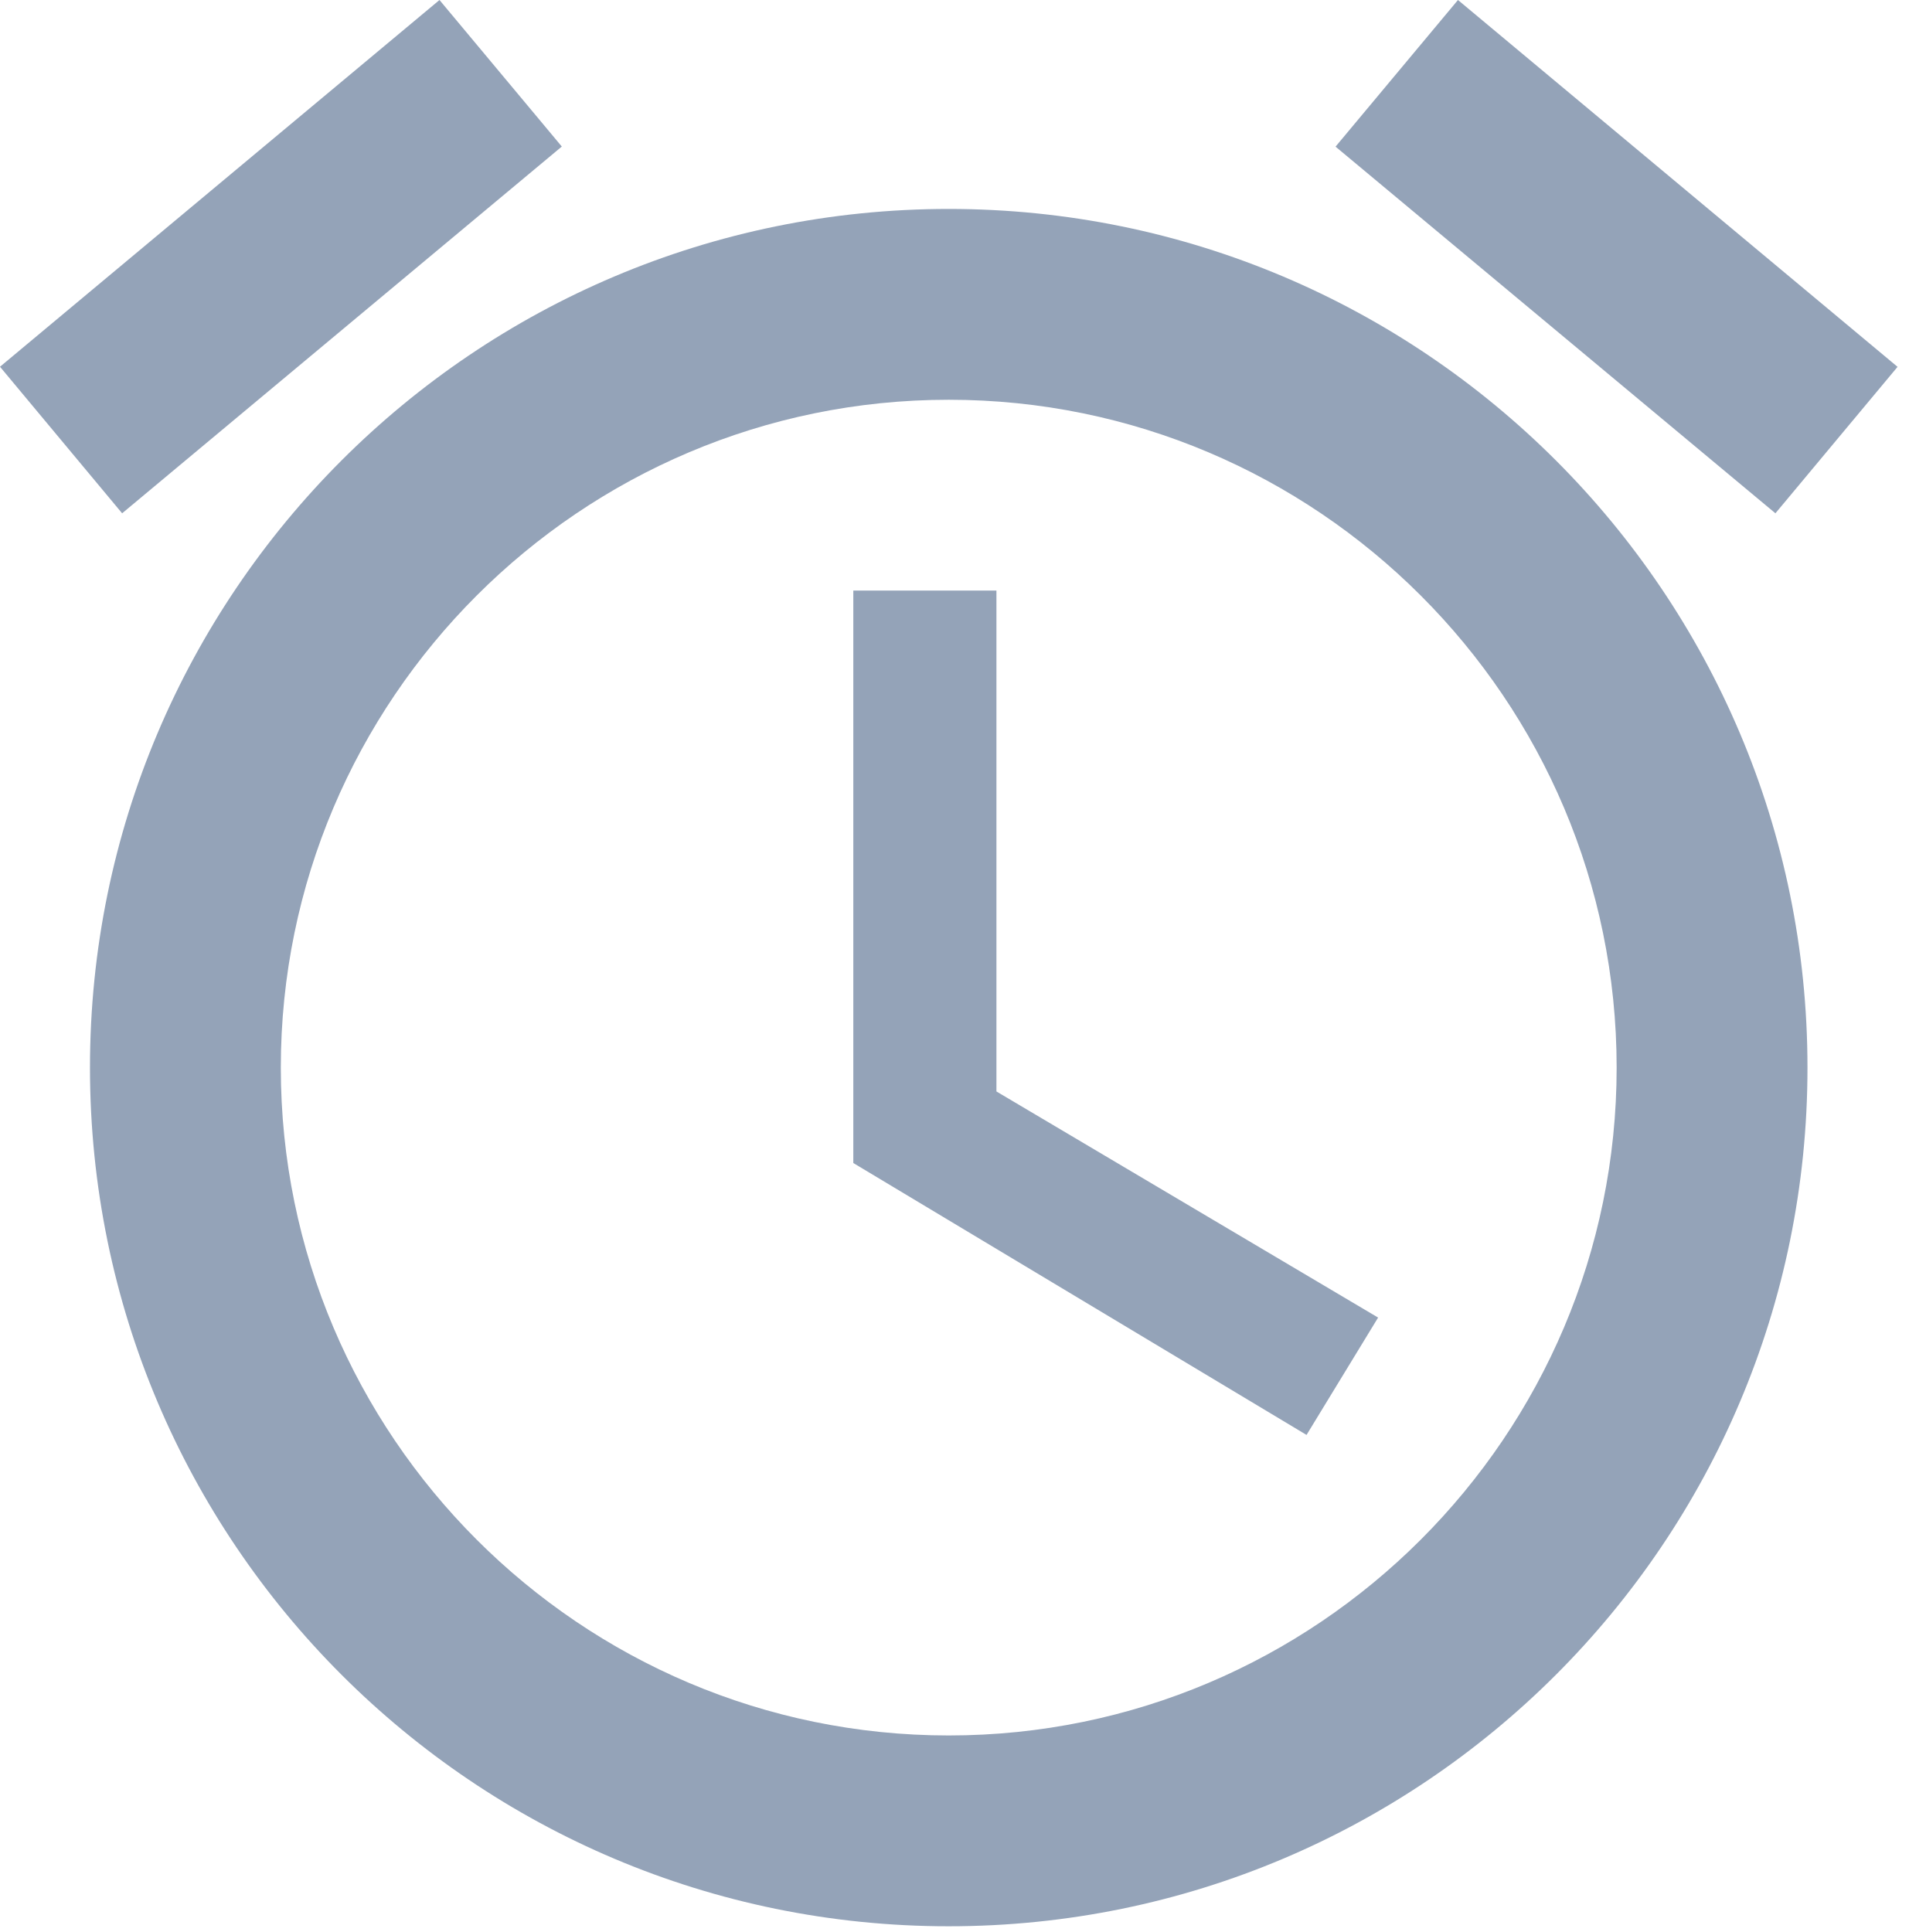
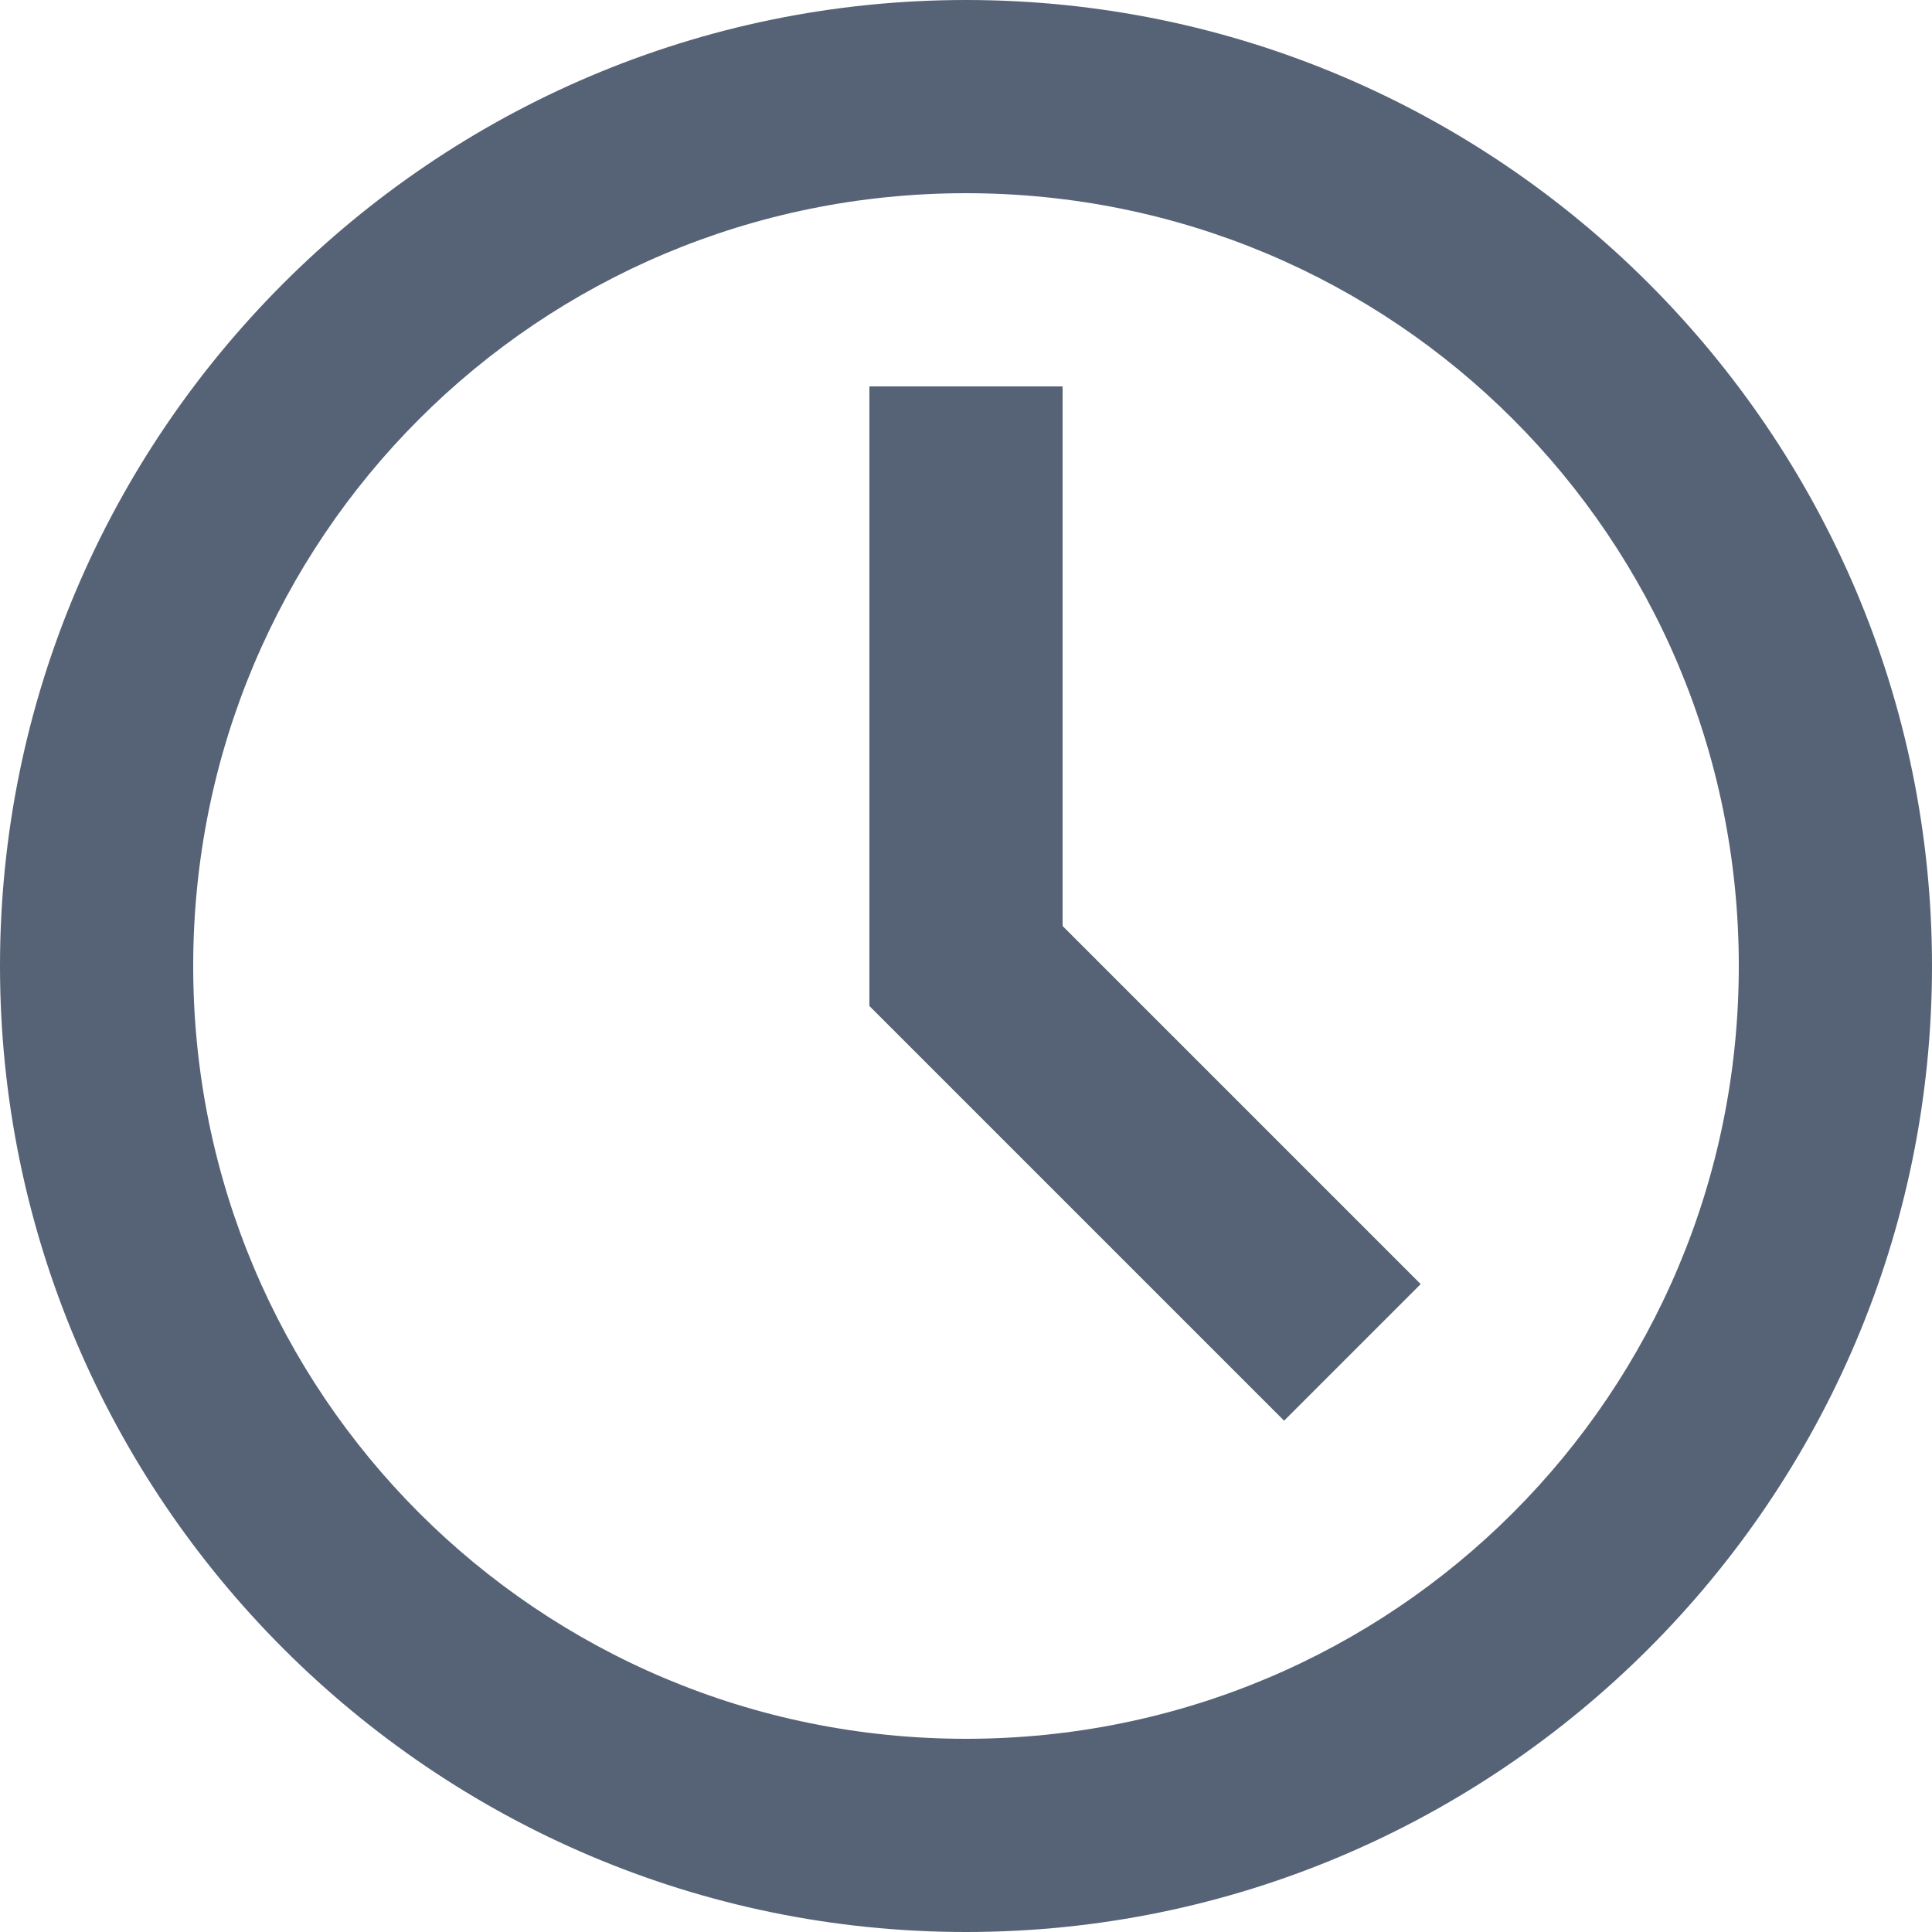
- <svg xmlns="http://www.w3.org/2000/svg" width="80" height="81" viewBox="0 0 80 81" fill="none">
-   <path d="M41.772 24.76H35.772V48.76L54.772 60.16L57.772 55.24L41.772 45.76V24.76ZM61.12 0L79.548 15.38L74.428 21.52L55.988 6.148L61.12 0ZM18.424 0L23.552 6.144L5.12 21.52L0 15.376L18.424 0ZM39.772 8.76C19.892 8.76 3.772 24.88 3.772 44.76C3.772 64.64 19.892 80.76 39.772 80.76C59.652 80.76 75.772 64.64 75.772 44.76C75.772 24.88 59.652 8.76 39.772 8.76ZM39.772 72.76C24.332 72.76 11.772 60.2 11.772 44.76C11.772 29.32 24.332 16.76 39.772 16.76C55.212 16.76 67.772 29.32 67.772 44.76C67.772 60.2 55.212 72.76 39.772 72.76Z" fill="#94A3B8" />
+ <svg xmlns="http://www.w3.org/2000/svg" width="80" height="80" viewBox="0 0 80 80" fill="none">
+   <path d="M40 0C17.956 0 0 17.956 0 40C0 62.044 17.956 80 40 80C62.044 80 80 62.044 80 40C80 17.956 62.044 0 40 0ZM40 8C57.721 8 72 22.279 72 40C72 57.721 57.721 72 40 72C22.279 72 8 57.721 8 40C8 22.279 22.279 8 40 8ZM36 16V41.656L53.172 58.828L58.828 53.172L44 38.344V16H36Z" fill="#566376" />
</svg>
